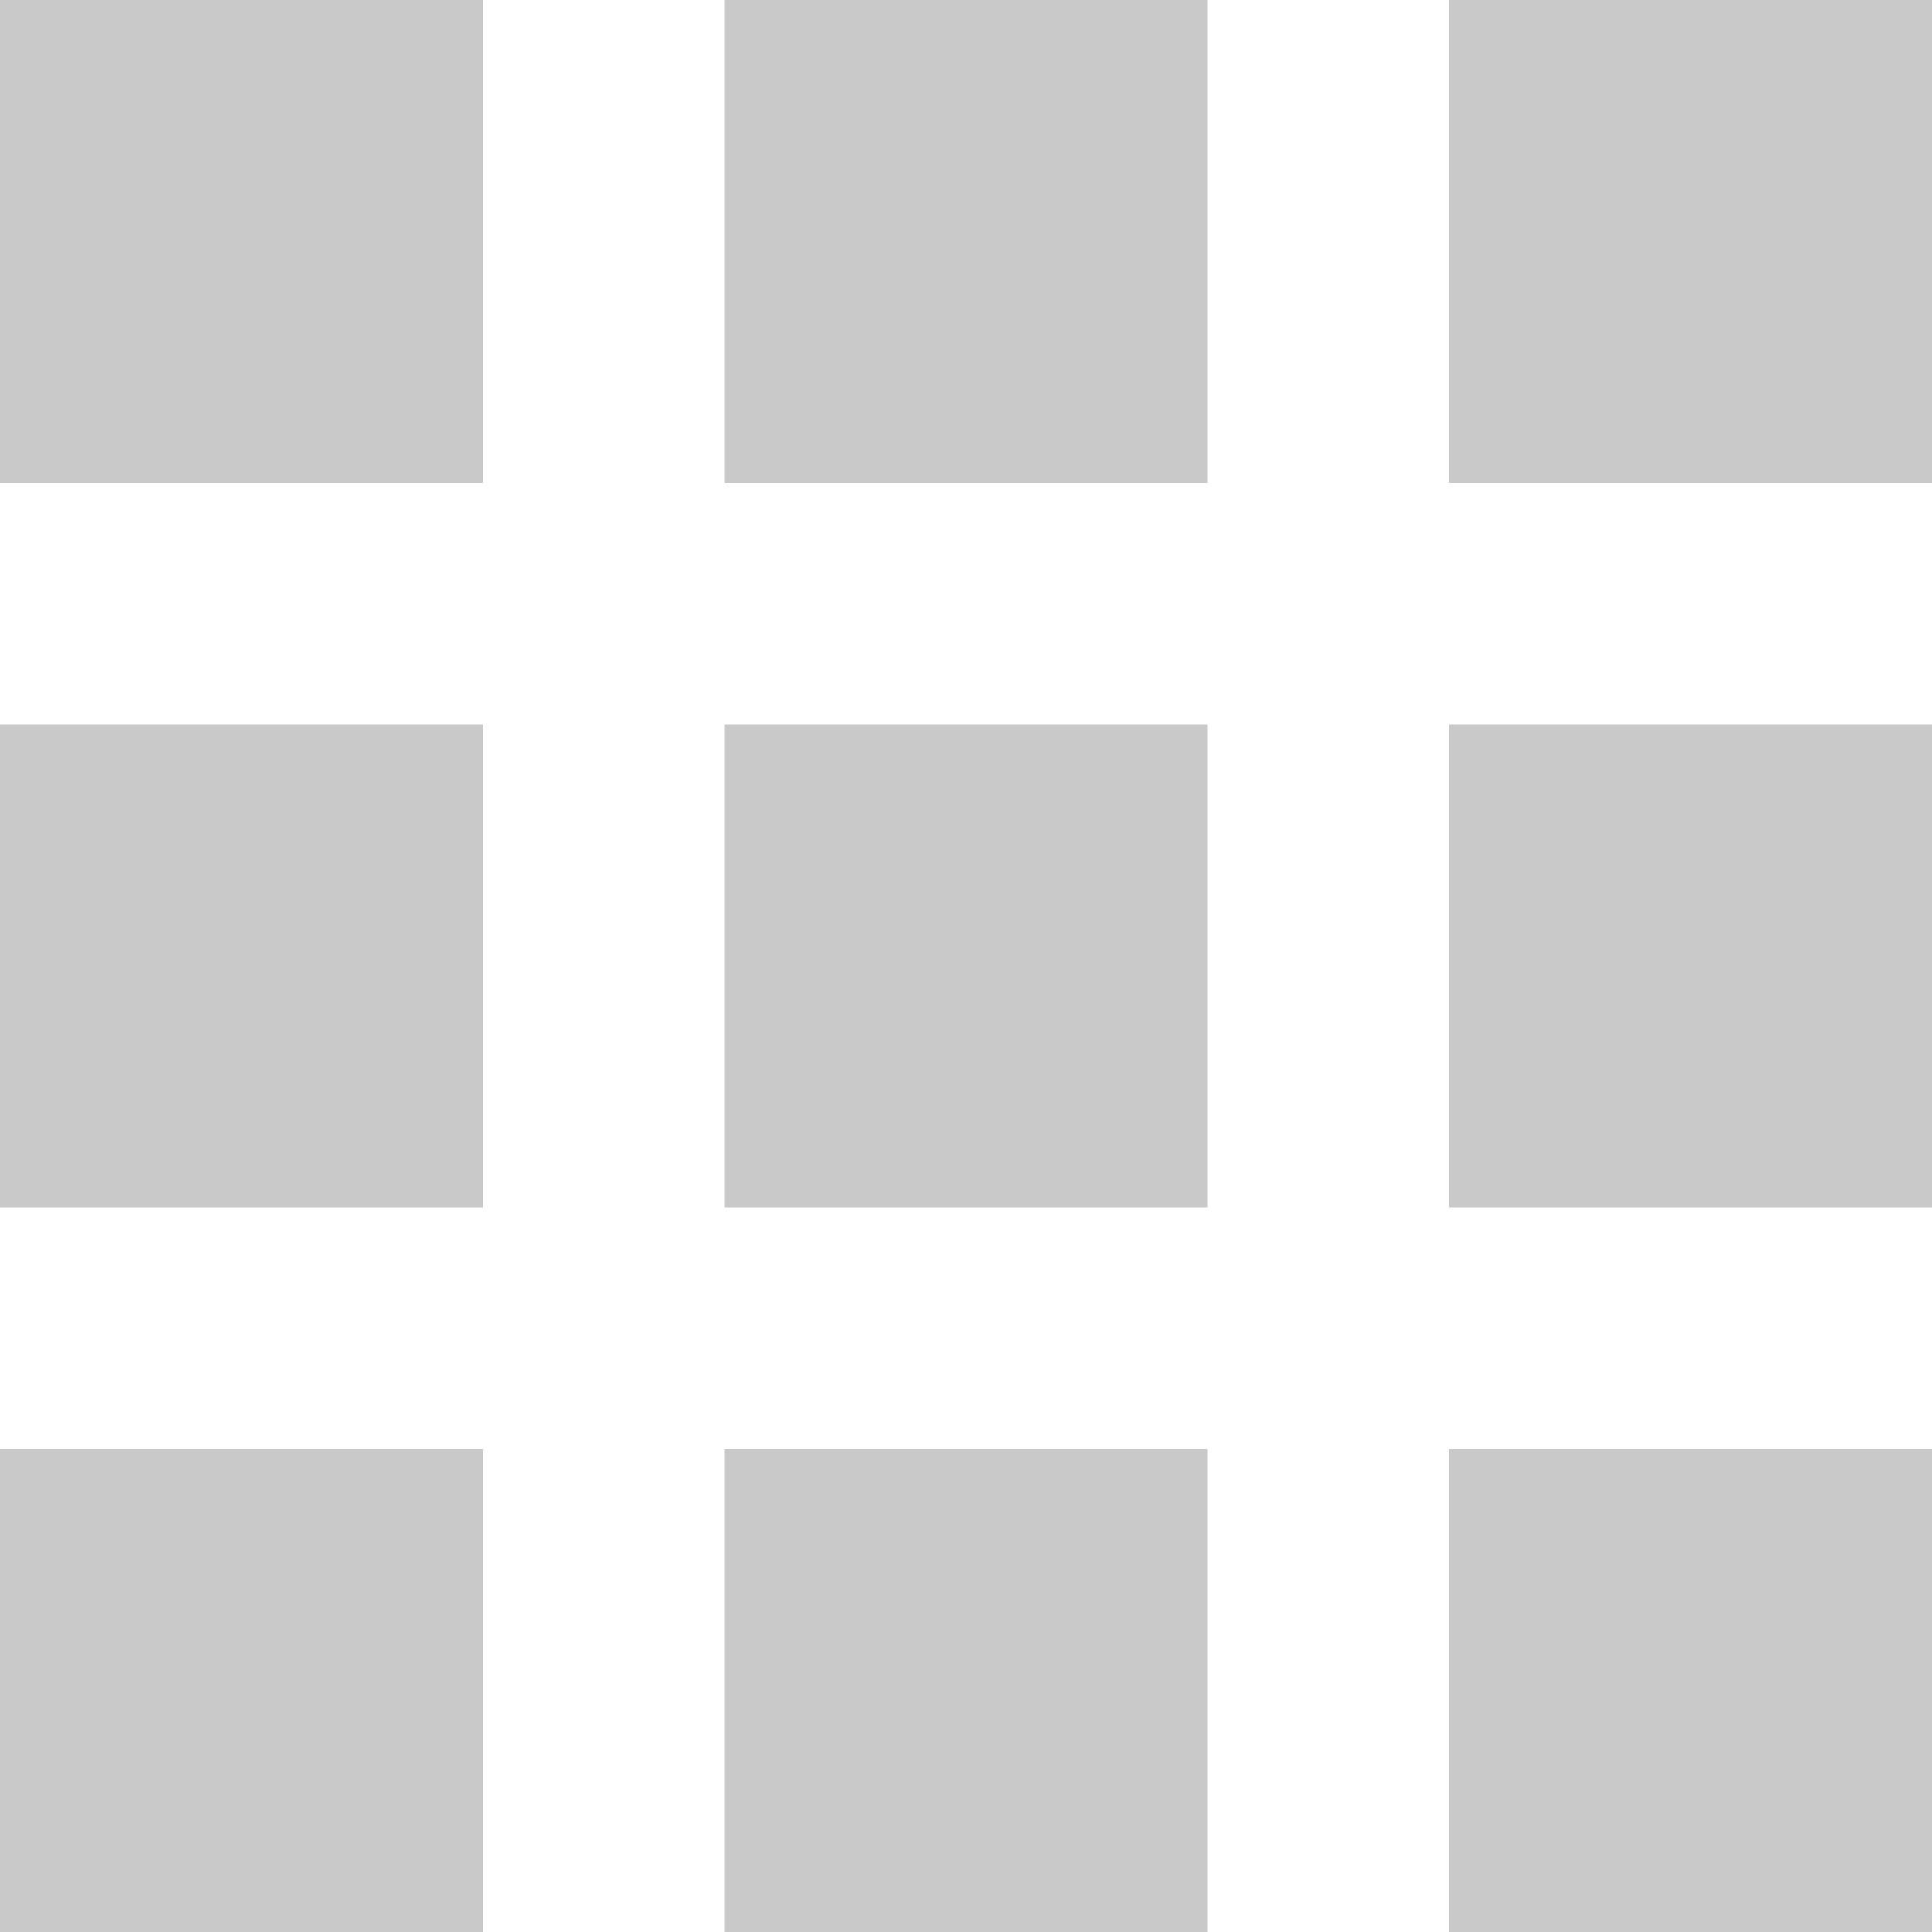
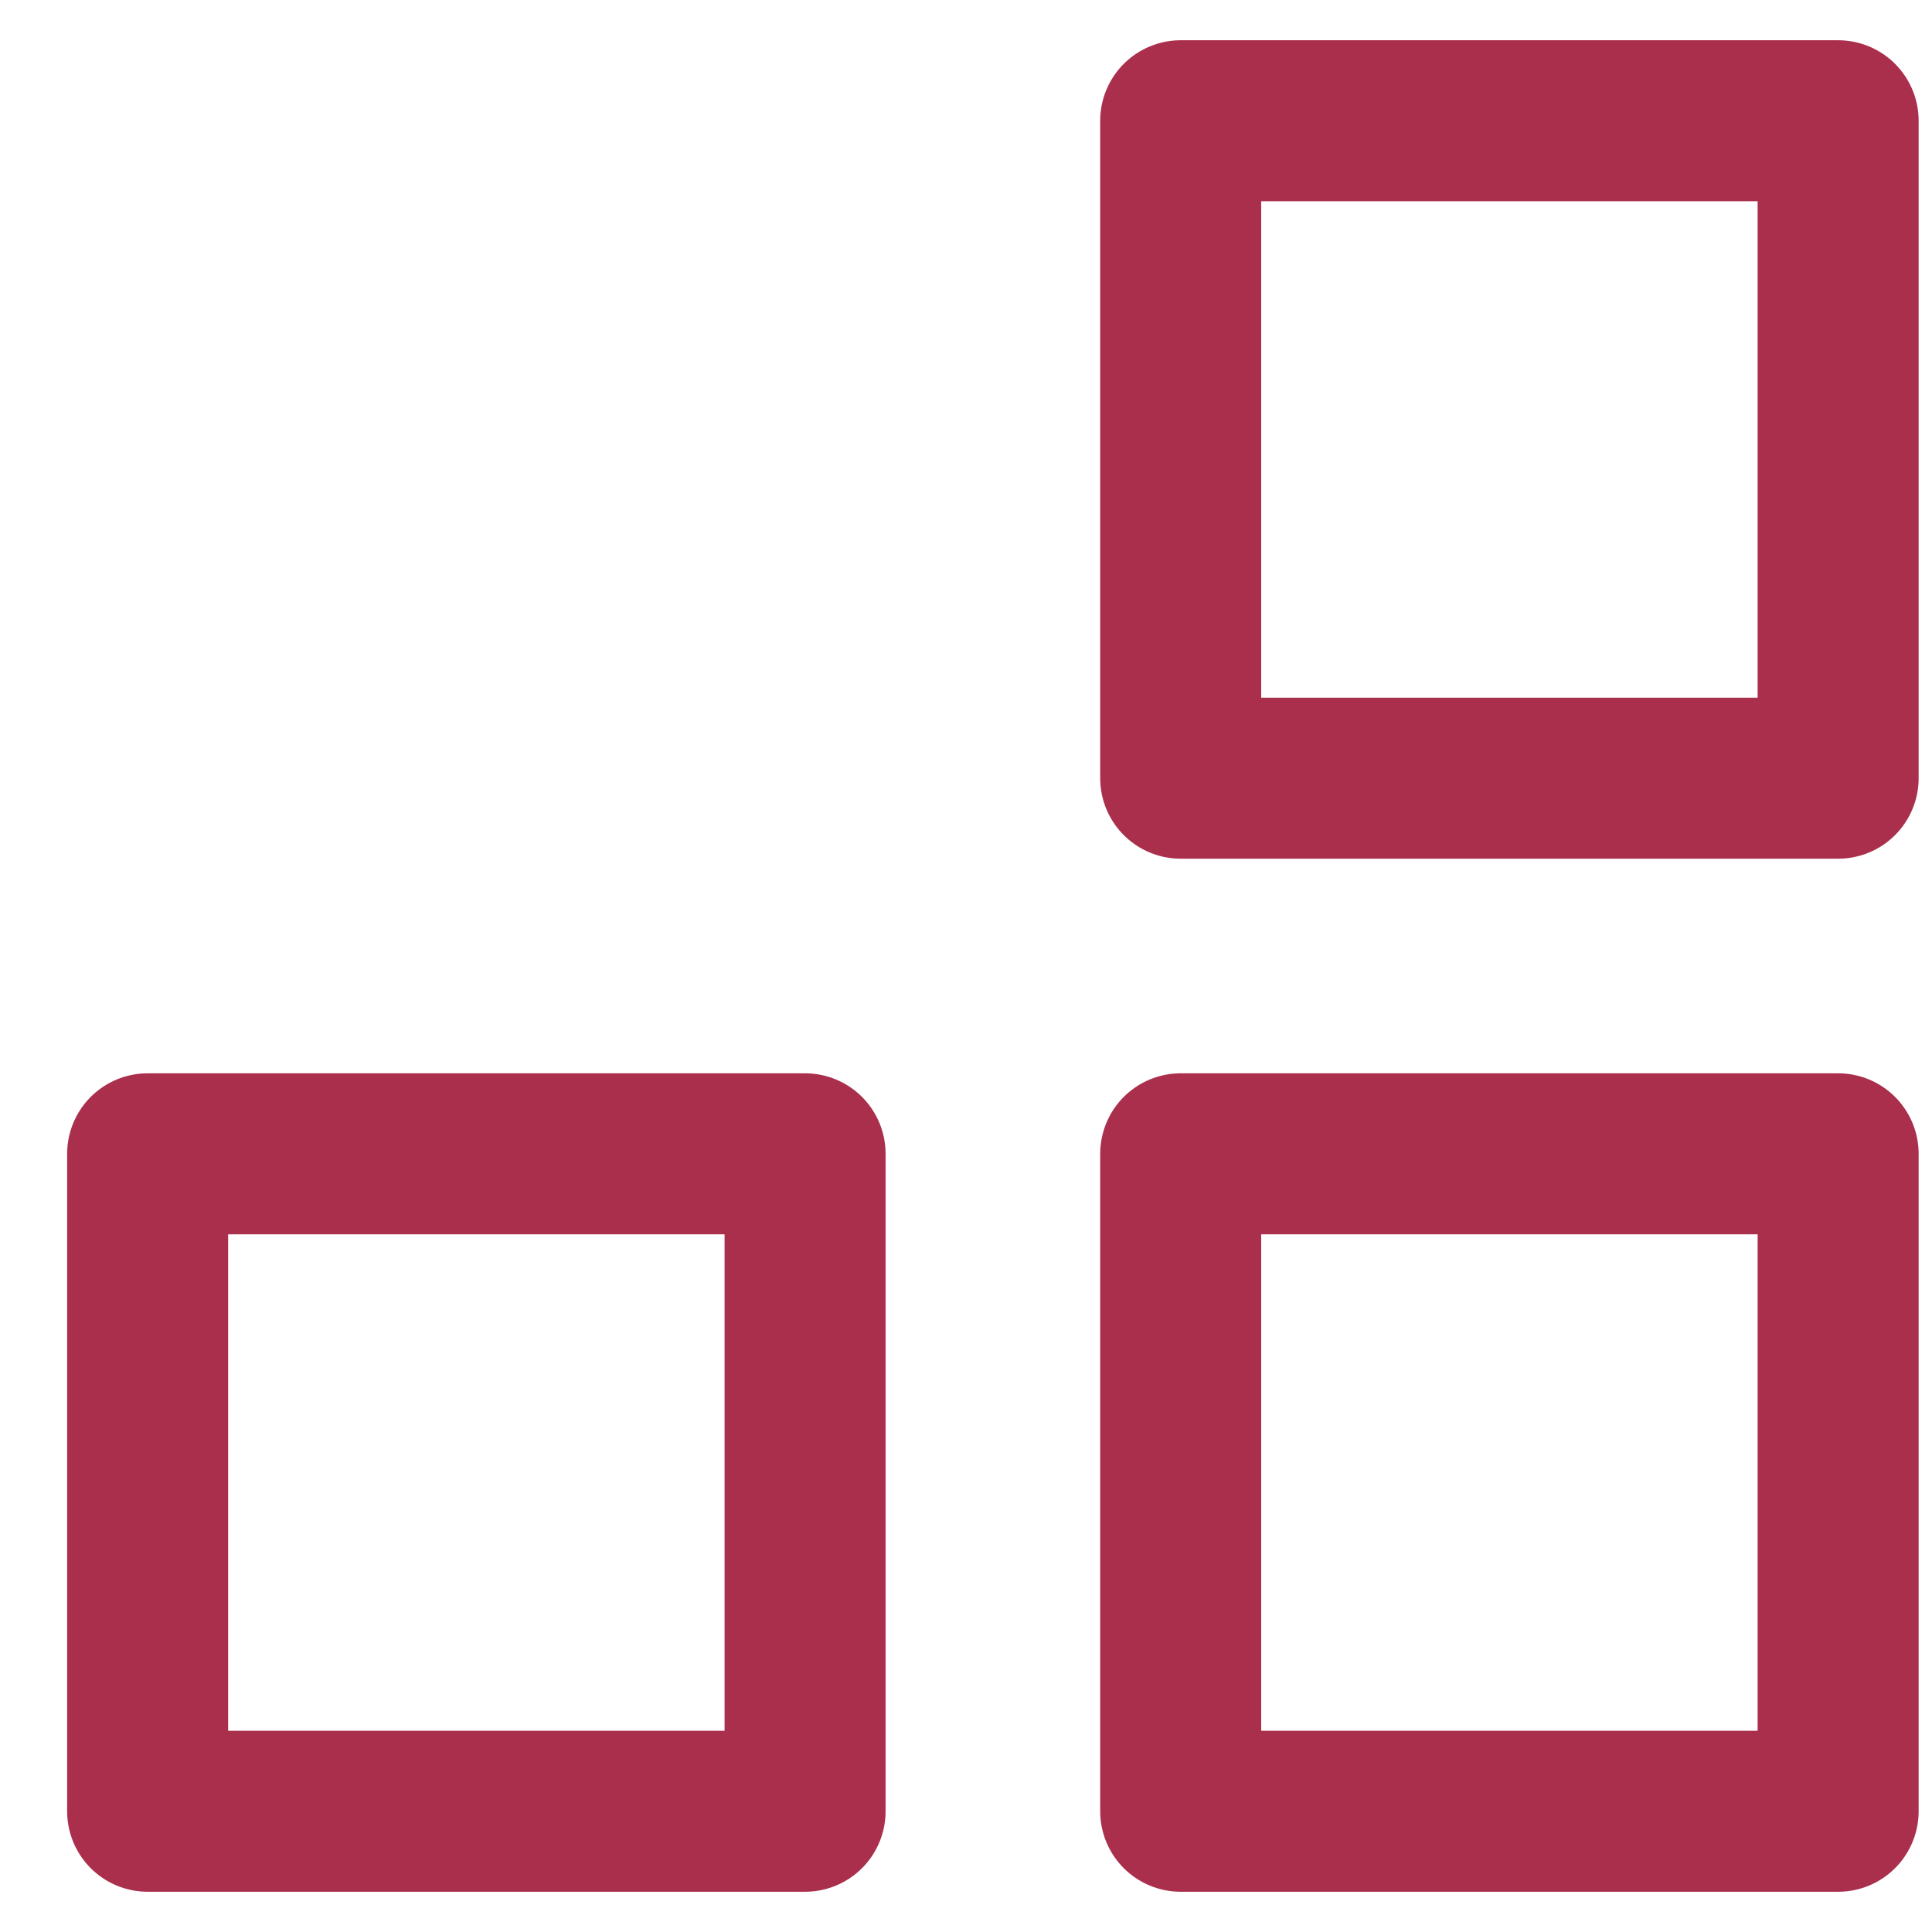
<svg xmlns="http://www.w3.org/2000/svg" width="24" height="24" viewBox="0 0 24 24" fill="none">
-   <path d="M0 6H6V0H0V6ZM9 24H15V18H9V24ZM0 24H6V18H0V24ZM0 15H6V9H0V15ZM9 15H15V9H9V15ZM18 0V6H24V0H18ZM9 6H15V0H9V6ZM18 15H24V9H18V15ZM18 24H24V18H18V24Z" fill="#C9C9C9" />
+   <path d="M22.834 1.5H14.667V9.667H22.834V1.5Z" stroke="#AA2F4C" stroke-width="2" stroke-linecap="round" stroke-linejoin="round" />
+   <path d="M22.834 14.333H14.667V22.5H22.834V14.333Z" stroke="#AA2F4C" stroke-width="2" stroke-linecap="round" stroke-linejoin="round" />
+   <path d="M10.001 14.333H1.834V22.5H10.001V14.333Z" stroke="#AA2F4C" stroke-width="2" stroke-linecap="round" stroke-linejoin="round" />
</svg>
